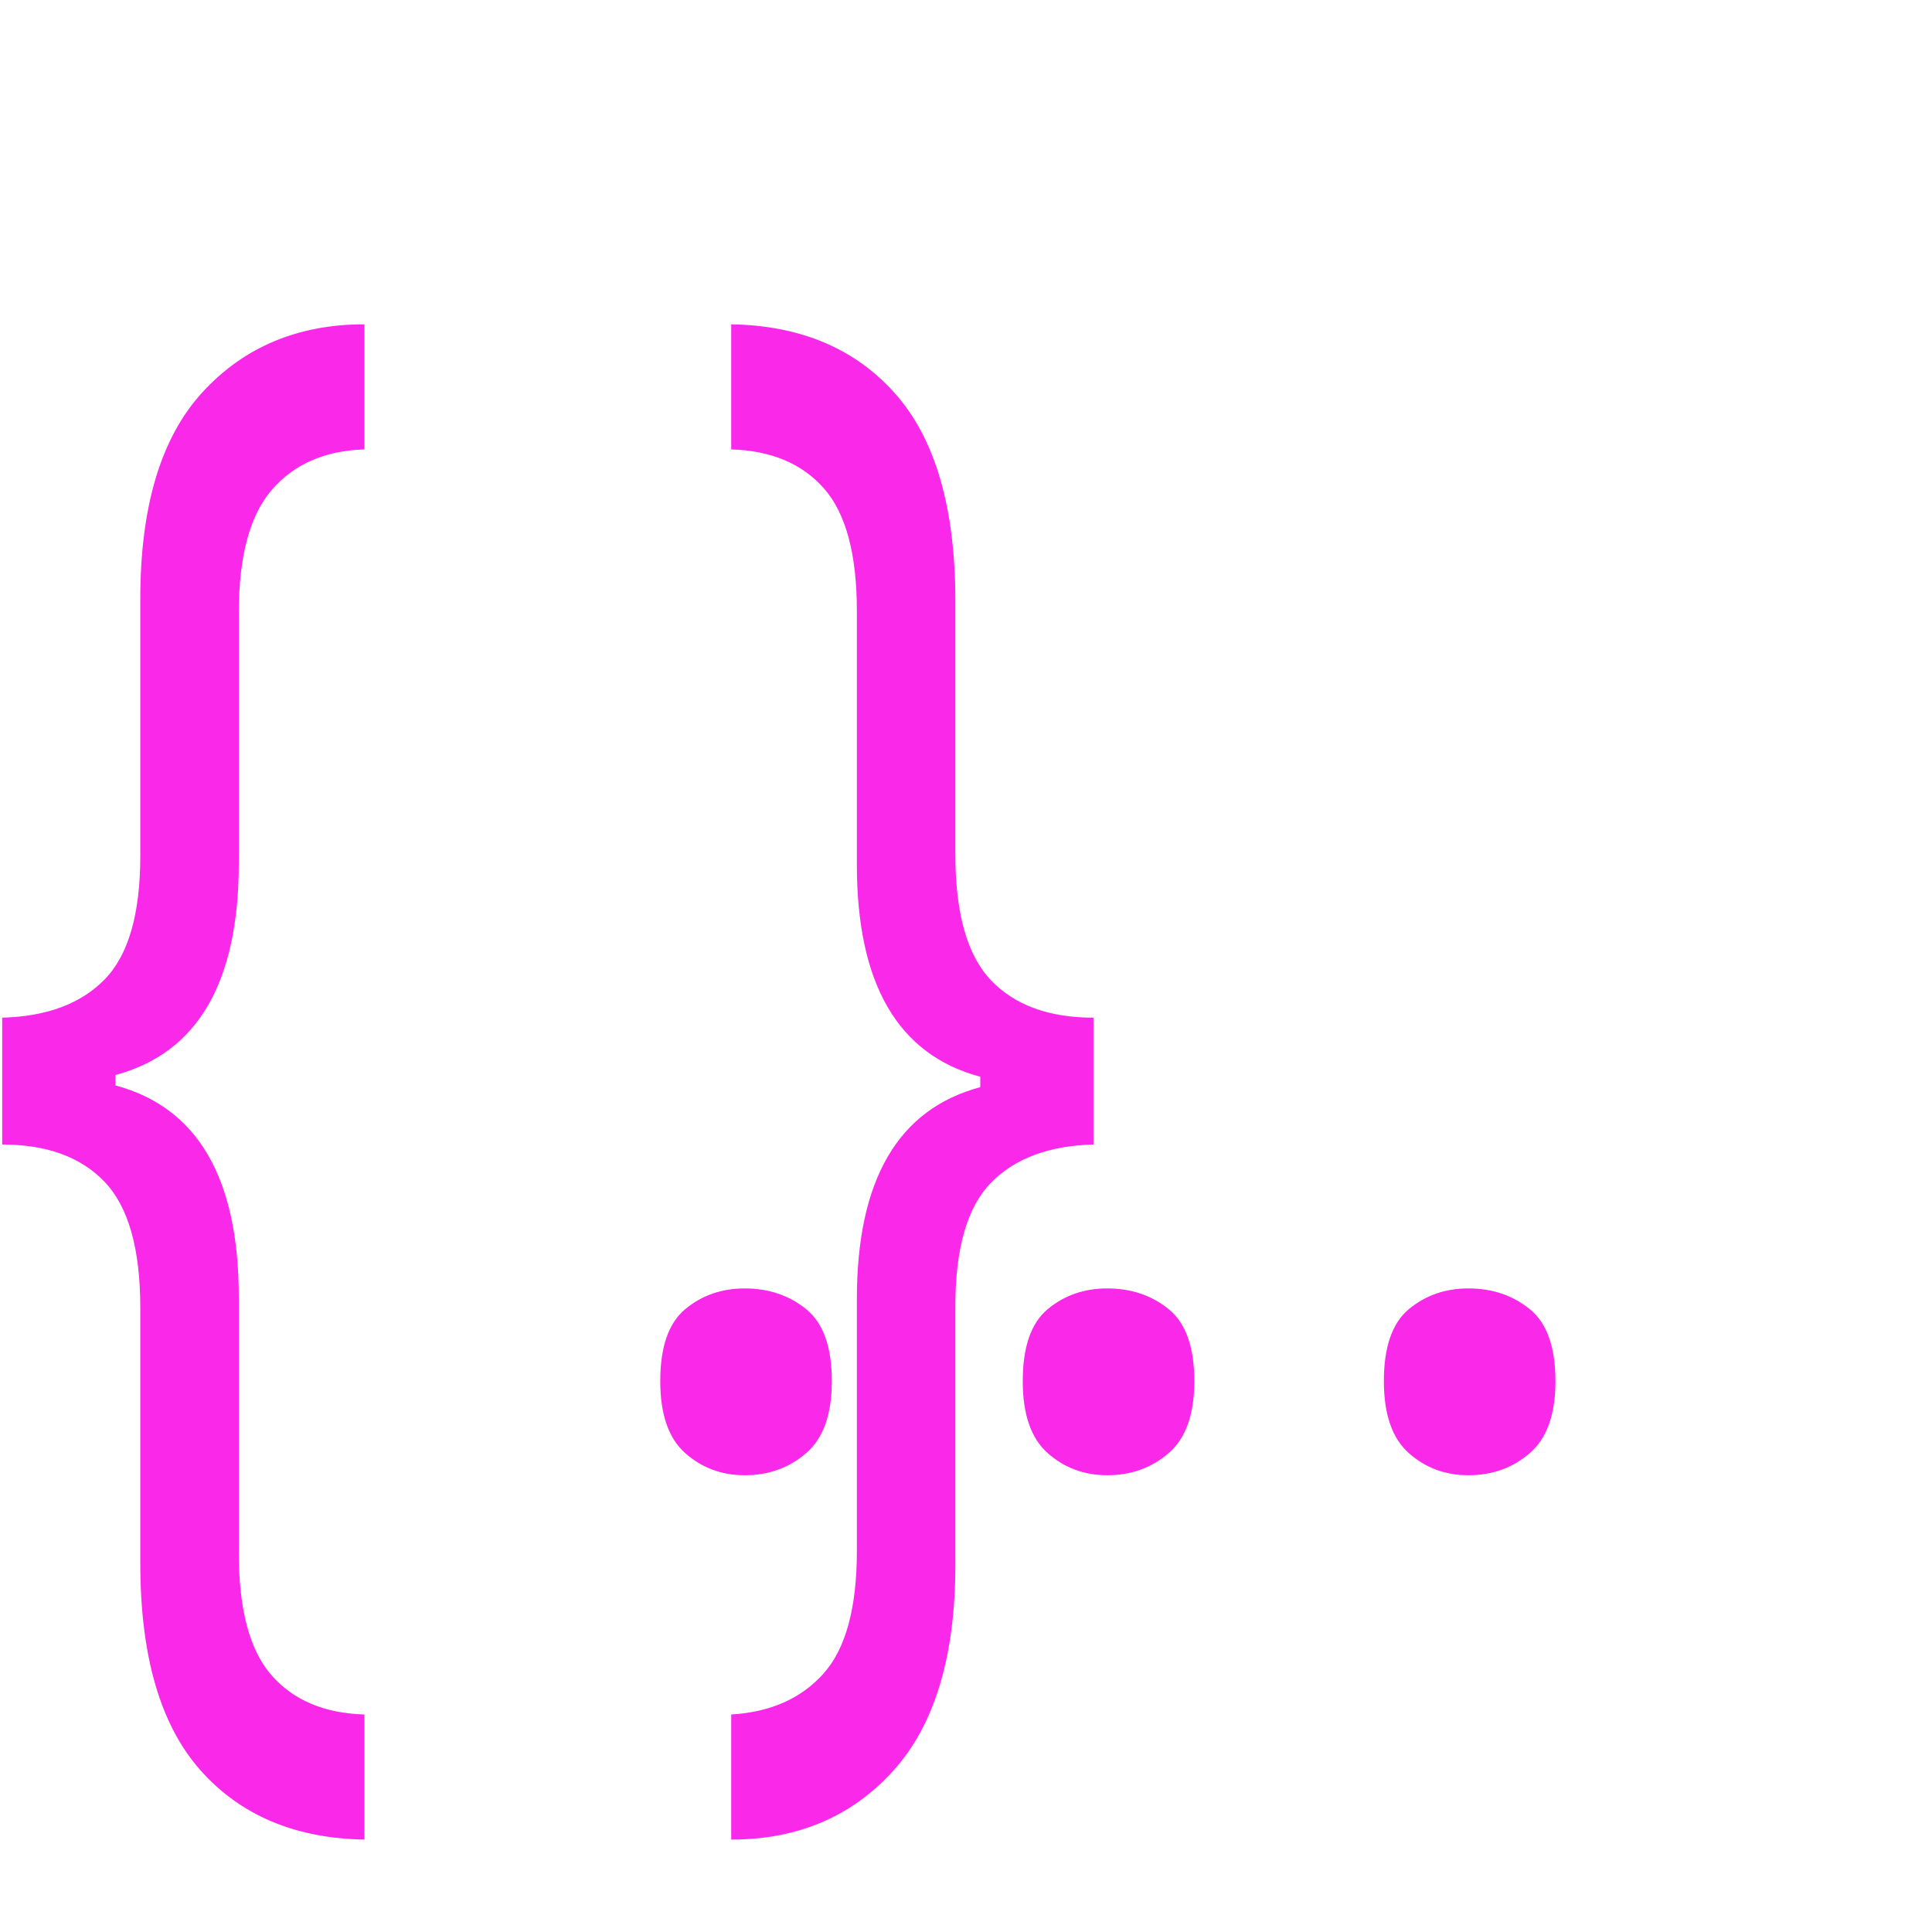
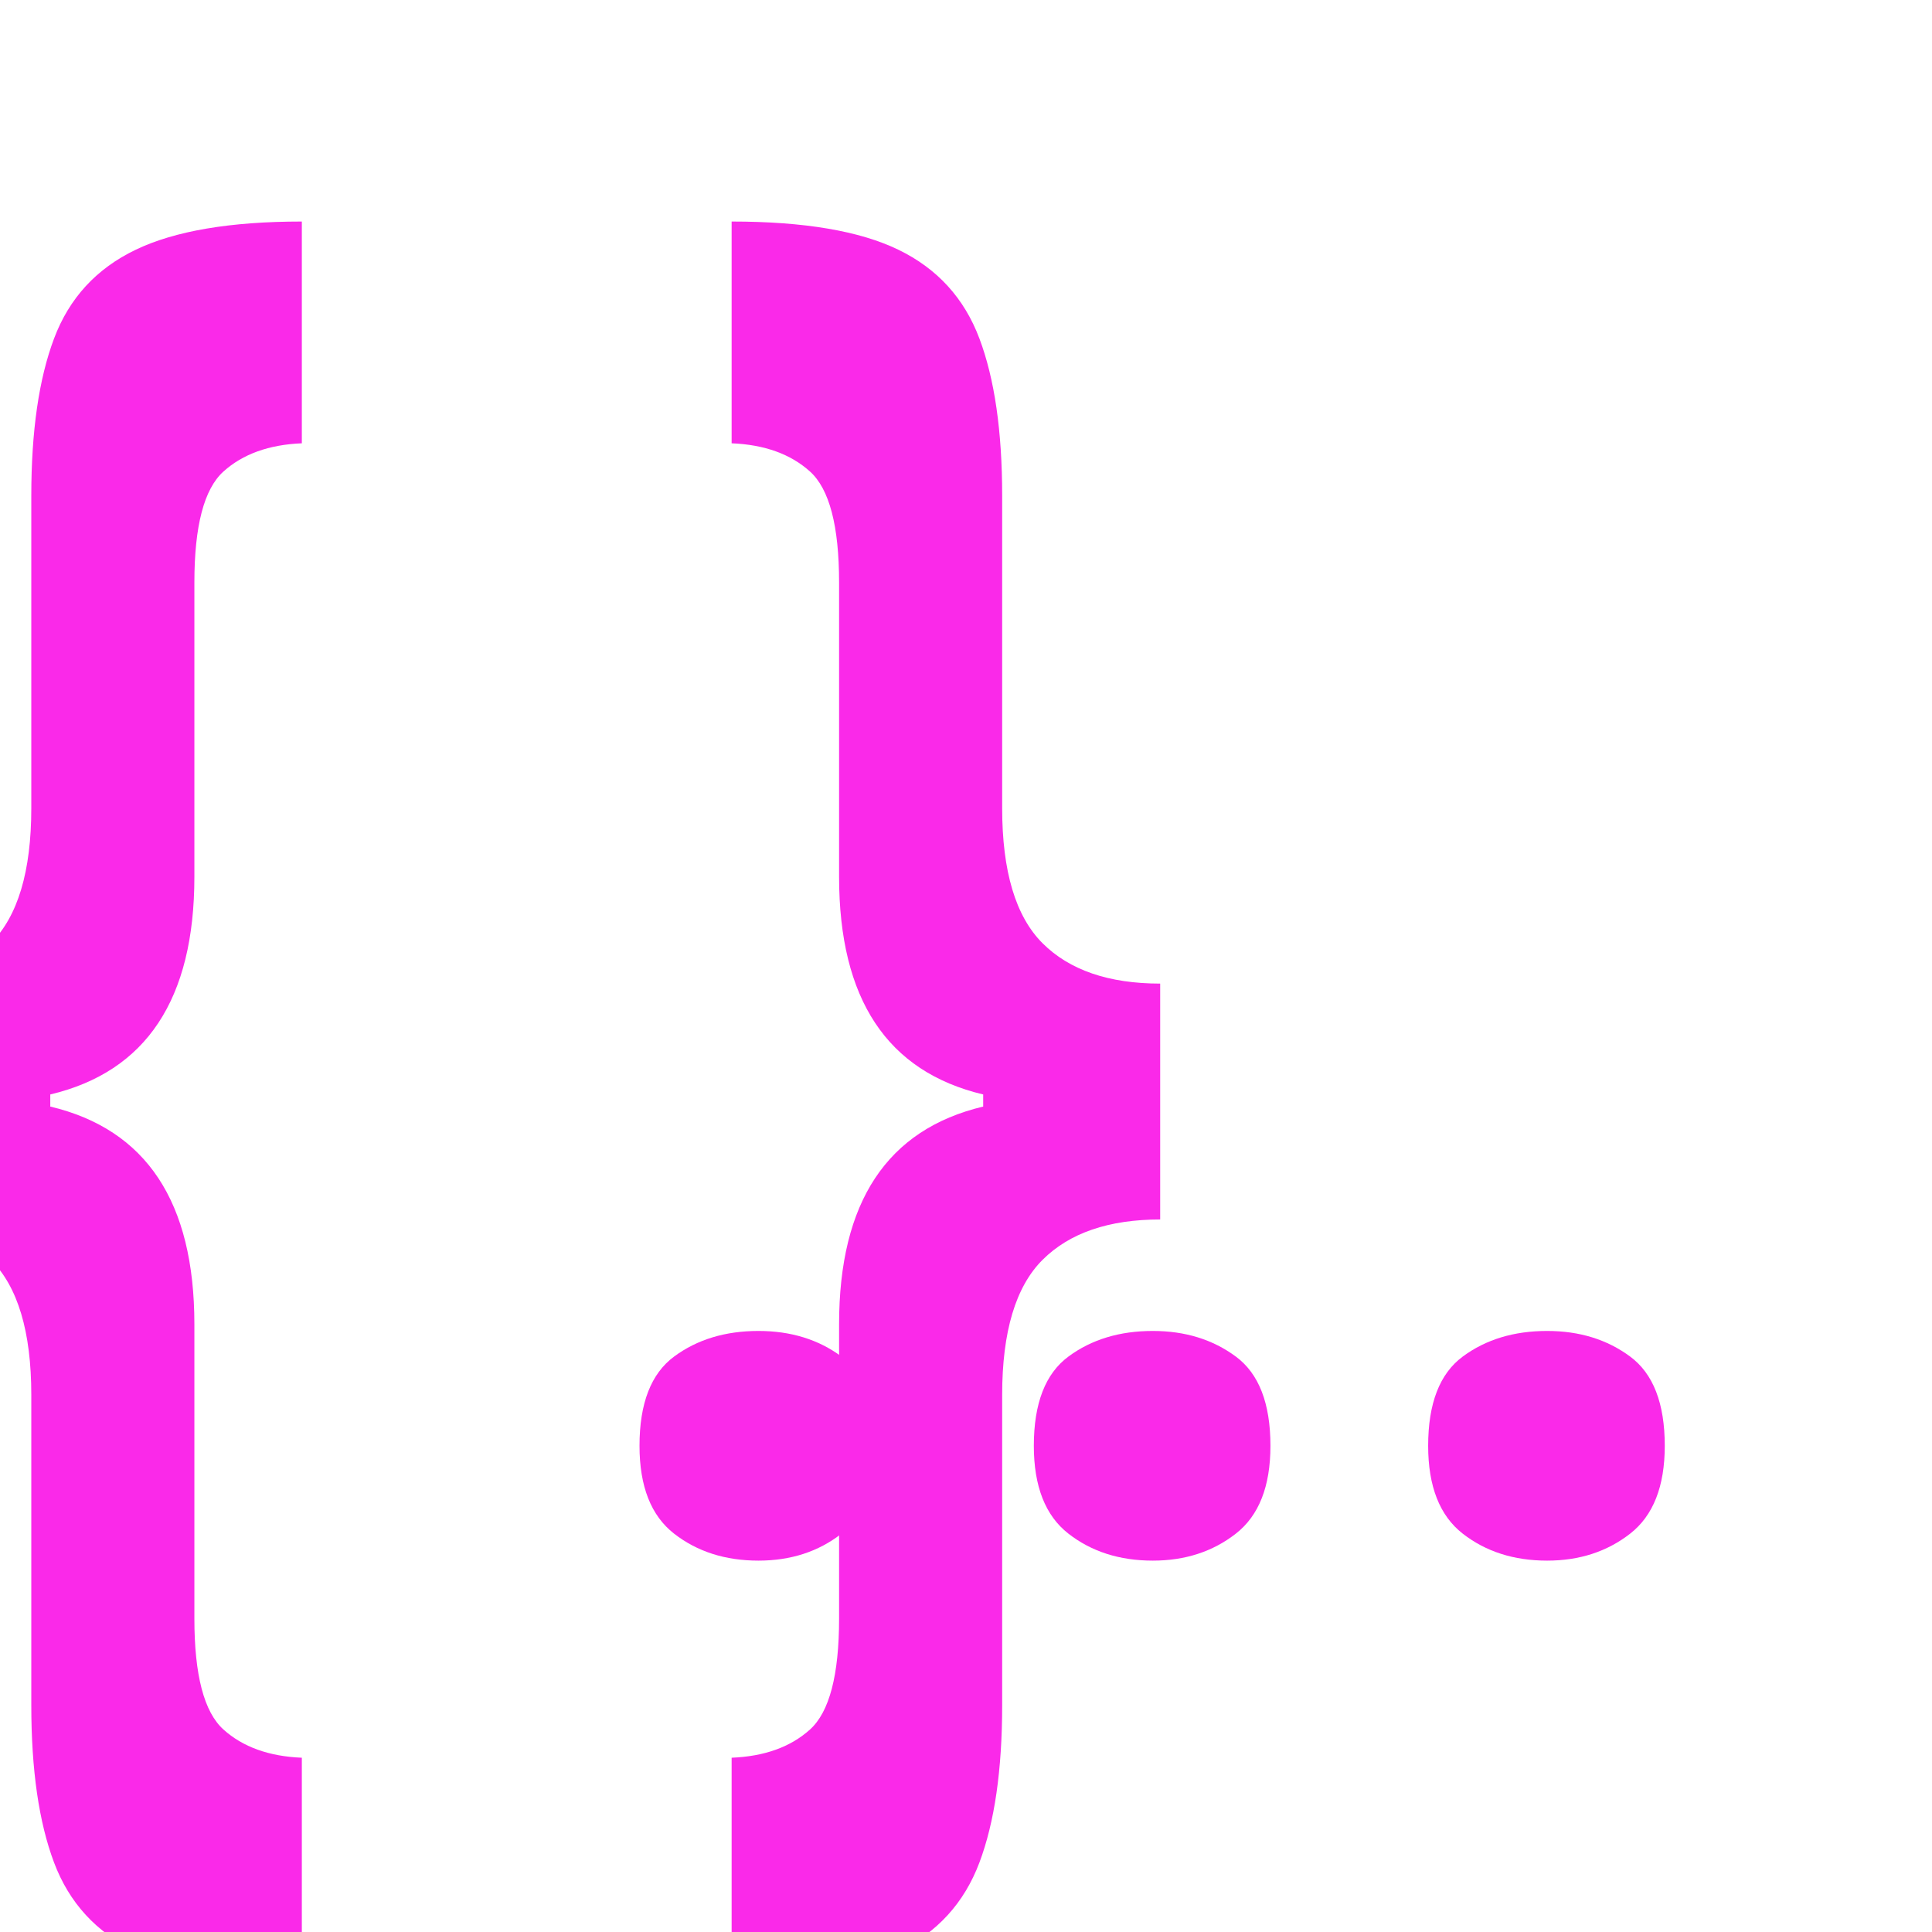
<svg xmlns="http://www.w3.org/2000/svg" id="svg4562" xml:space="preserve" enable-background="new 0 0 1024.00 1024.00" viewBox="0 0 1024.00 1024.00" height="1024" width="1024" version="1.1">
  <defs id="defs4566" />
  <g id="g5312" />
  <g transform="matrix(1,0,0,-1,1.676349,1022.553)" id="g5312-3" />
-   <text xml:space="preserve" style="font-size:743.372px;font-family:Arial;-inkscape-font-specification:Arial;fill:#fa29e9;fill-opacity:1;stroke-width:1;stroke-miterlimit:1000" x="-19.372" y="669.511" id="text766" transform="scale(0.8071316,1.238955)">
-     <tspan id="tspan764" x="-19.372" y="669.511" style="font-style:normal;font-variant:normal;font-weight:normal;font-stretch:normal;font-size:743.372px;font-family:'Cascadia Code';-inkscape-font-specification:'Cascadia Code';fill:#fa29e9;fill-opacity:1;stroke-width:1">{ }</tspan>
+   <text xml:space="preserve" style="font-size:846.125px;font-family:Arial;-inkscape-font-specification:Arial;fill:#fa29e9;fill-opacity:1;stroke-width:1;stroke-miterlimit:1000" x="-97.503" y="697.117" id="text766" transform="scale(0.7918648,1.262842)">
+     <tspan id="tspan764" x="-97.503" y="697.117" style="font-style:normal;font-variant:normal;font-weight:600;font-stretch:normal;font-size:846.125px;font-family:'Cascadia Code';-inkscape-font-specification:'Cascadia Code Semi-Bold';fill:#fa29e9;fill-opacity:1;stroke-width:1">{ }</tspan>
  </text>
-   <text xml:space="preserve" style="font-style:normal;font-variant:normal;font-weight:normal;font-stretch:normal;font-size:733.333px;font-family:'Cascadia Code';-inkscape-font-specification:'Cascadia Code';fill:#fa29e9;fill-opacity:1;stroke-miterlimit:1000" x="297.156" y="771.633" id="text1476">
-     <tspan id="tspan1474" x="297.156" y="771.633">…</tspan>
+   <text xml:space="preserve" style="font-style:normal;font-variant:normal;font-weight:normal;font-stretch:normal;font-size:733.333px;font-family:'Cascadia Code';-inkscape-font-specification:'Cascadia Code';fill:#fa29e9;fill-opacity:1;stroke-miterlimit:1000" x="297.156" y="817.633" id="text1476">
+     <tspan id="tspan1474" x="297.156" y="817.633" style="font-style:normal;font-variant:normal;font-weight:600;font-stretch:normal;font-family:'Cascadia Code';-inkscape-font-specification:'Cascadia Code Semi-Bold'">…</tspan>
  </text>
</svg>
